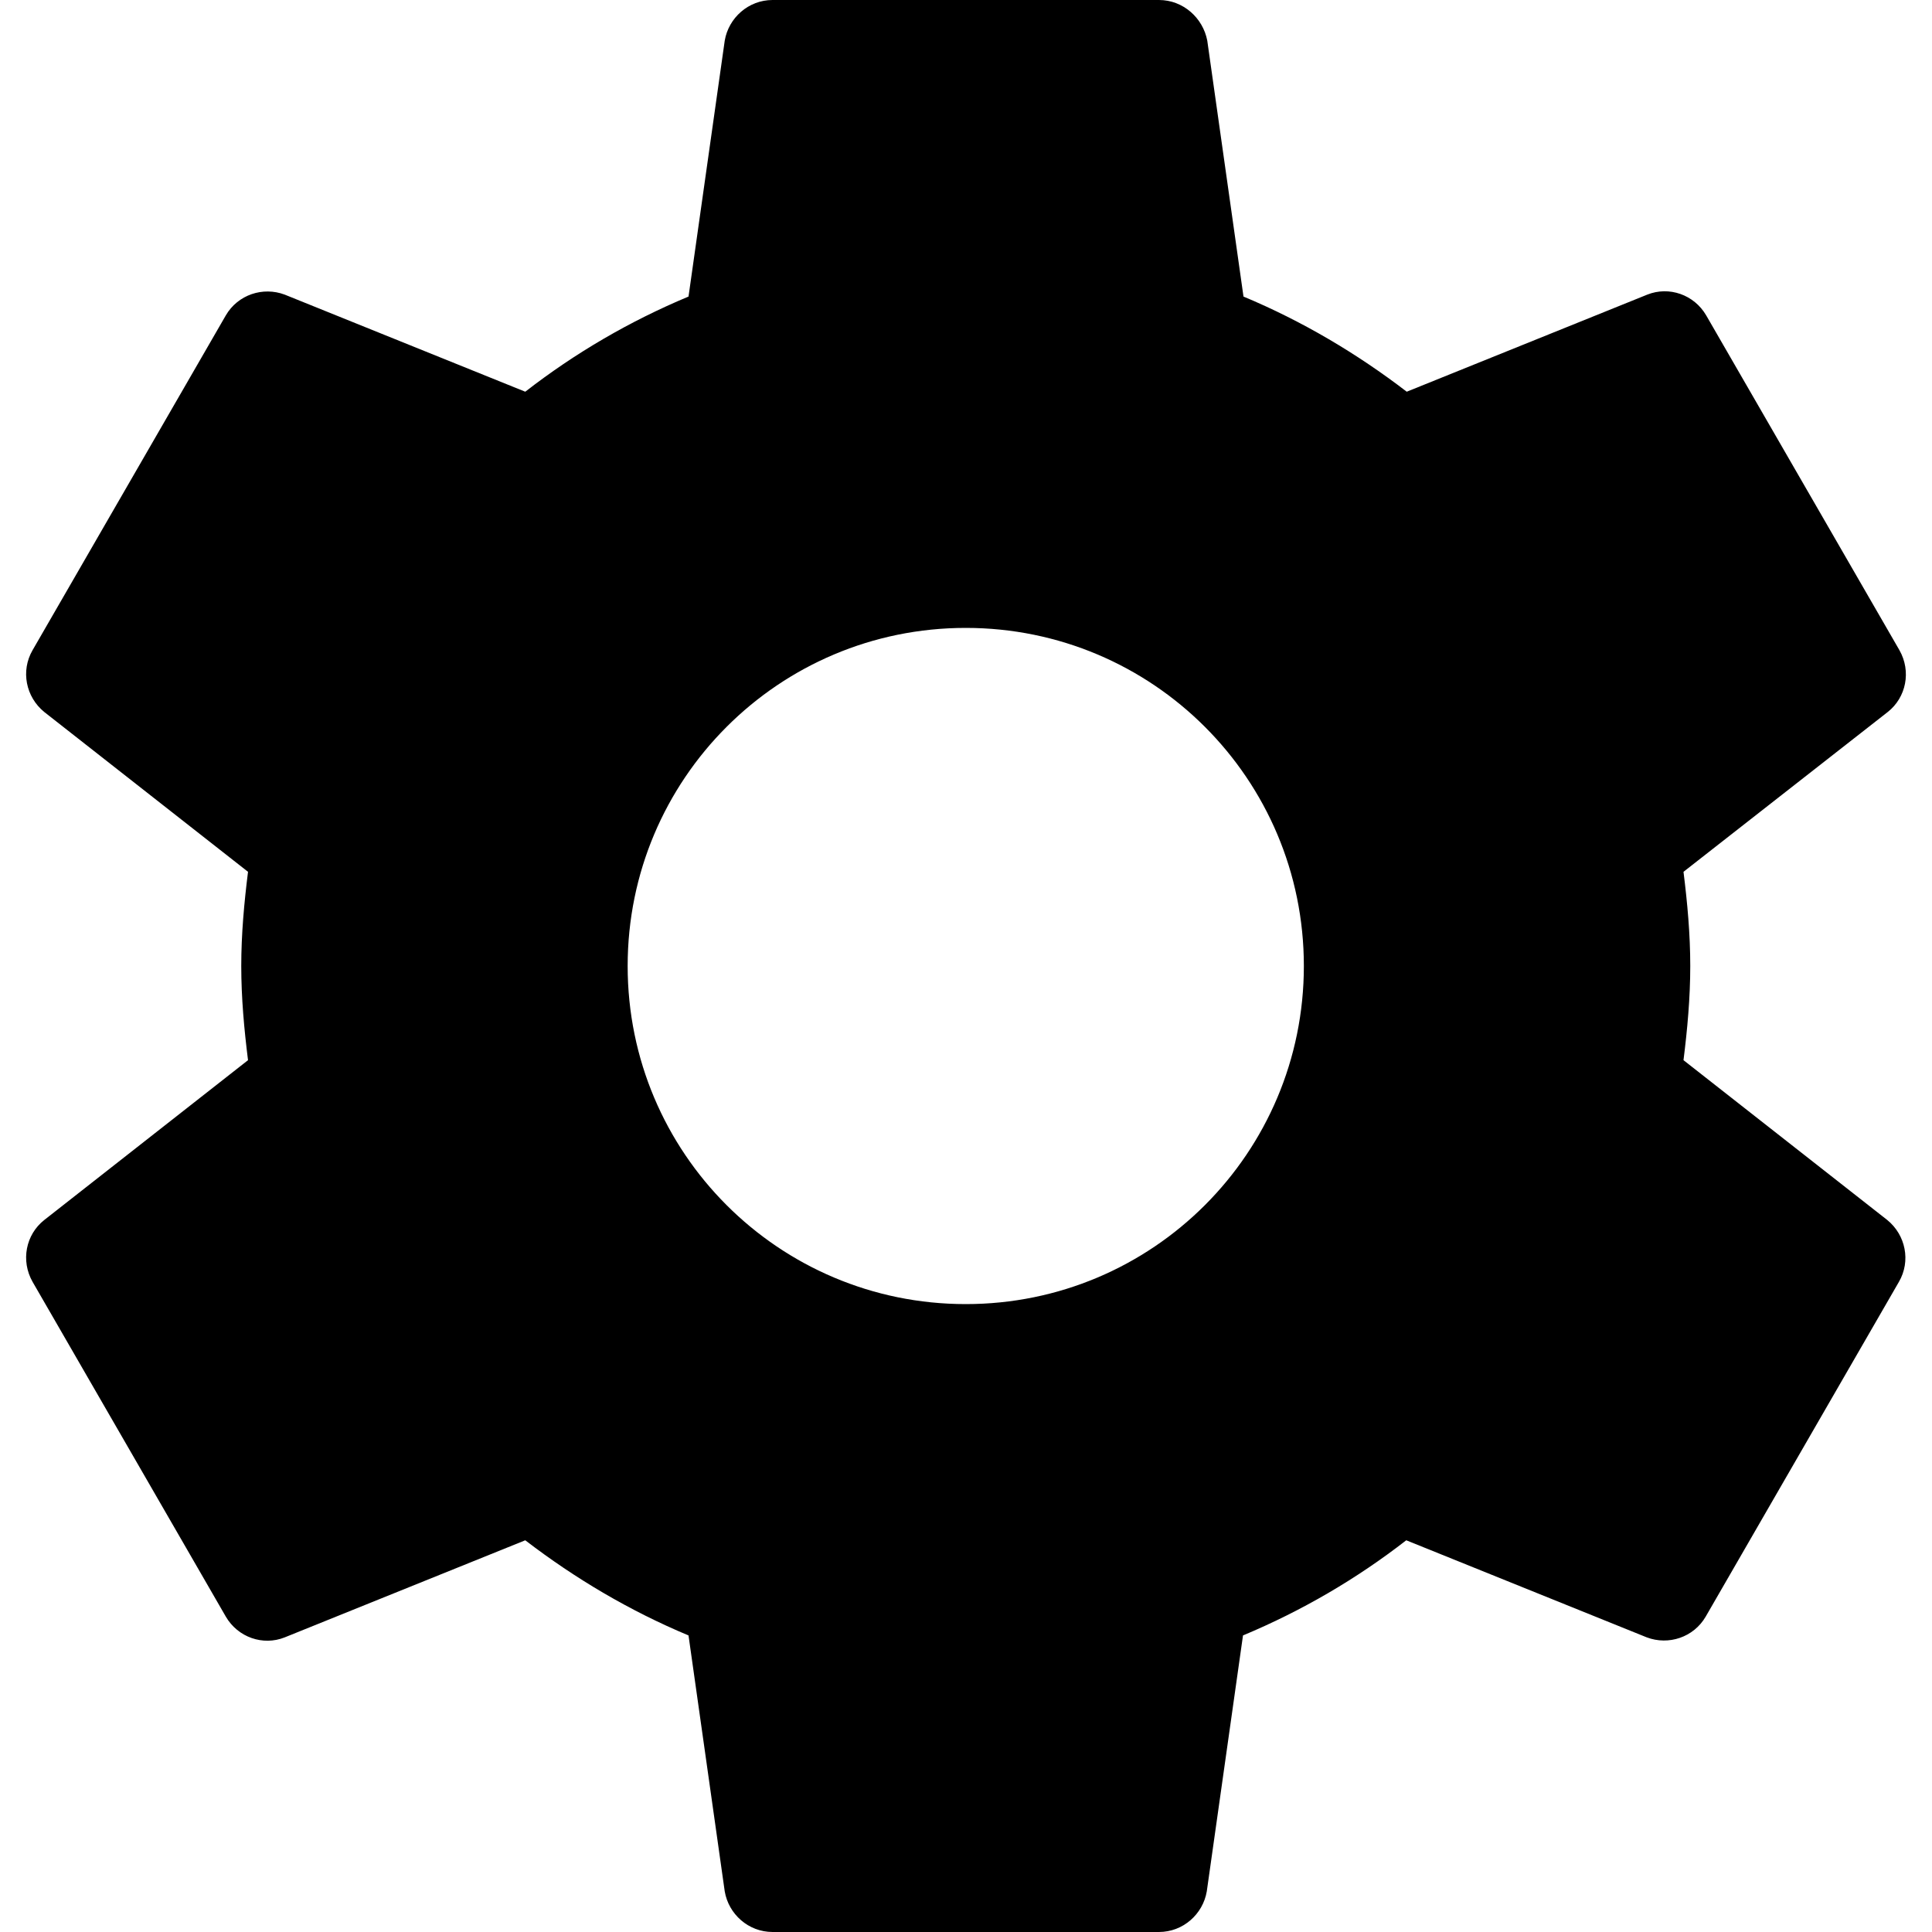
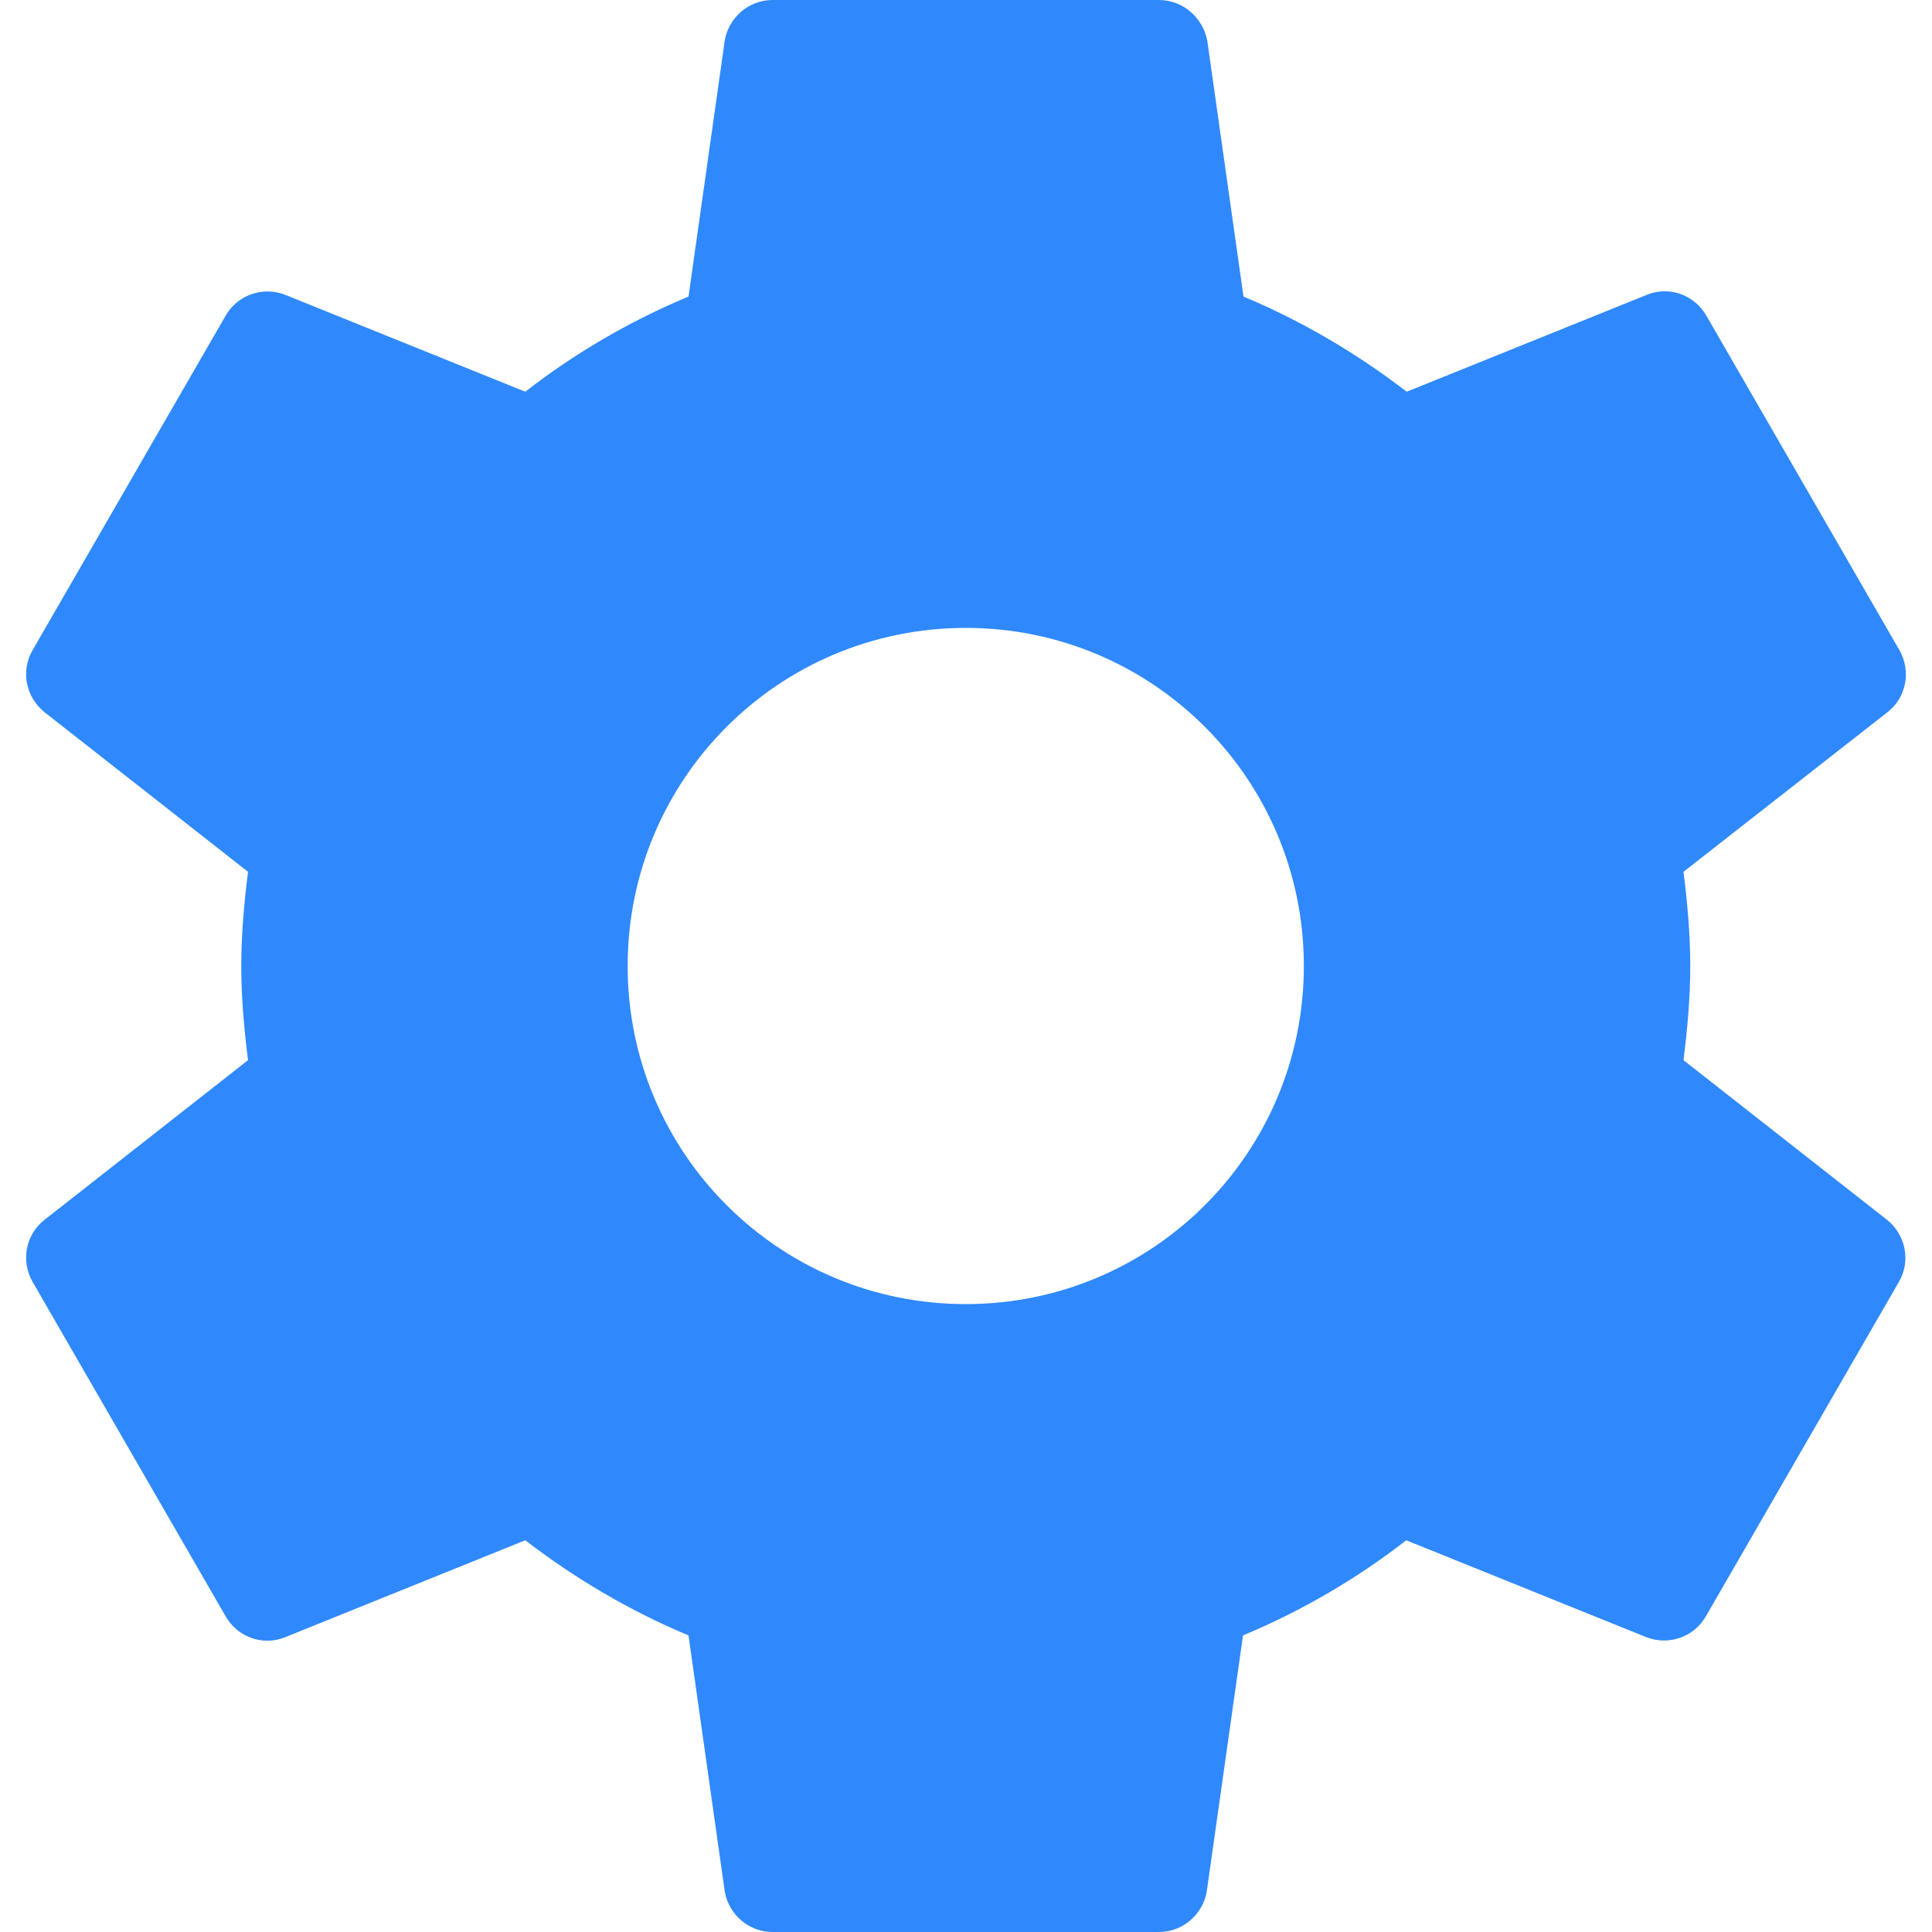
<svg xmlns="http://www.w3.org/2000/svg" version="1.1" id="Capa_1" x="0px" y="0px" viewBox="0 0 426.667 426.667" style="enable-background:new 0 0 426.667 426.667;" xml:space="preserve">
  <g>
    <g>
-       <path d="M416.8,269.44l-45.013-35.307c0.853-6.827,1.493-13.76,1.493-20.8s-0.64-13.973-1.493-20.8l45.12-35.307    c4.053-3.2,5.227-8.96,2.56-13.653L376.8,69.653c-2.667-4.587-8.213-6.507-13.013-4.587l-53.12,21.44    c-10.987-8.427-23.04-15.573-36.053-21.013l-8-56.533C265.653,3.947,261.28,0,255.947,0h-85.333c-5.333,0-9.707,3.947-10.56,8.96    l-8,56.533c-13.013,5.44-25.067,12.48-36.053,21.013l-53.12-21.44c-4.8-1.813-10.347,0-13.013,4.587L7.2,143.573    c-2.667,4.587-1.493,10.347,2.56,13.653l45.013,35.307c-0.853,6.827-1.493,13.76-1.493,20.8s0.64,13.973,1.493,20.8L9.76,269.44    c-4.053,3.2-5.227,8.96-2.56,13.653l42.667,73.92c2.667,4.587,8.213,6.507,13.013,4.587L116,340.16    c10.987,8.427,23.04,15.573,36.053,21.013l8,56.533c0.853,5.013,5.227,8.96,10.56,8.96h85.333c5.333,0,9.707-3.947,10.56-8.96    l8-56.533c13.013-5.44,25.067-12.48,36.053-21.013l53.12,21.44c4.8,1.813,10.347,0,13.013-4.587l42.667-73.92    C422.027,278.507,420.853,272.747,416.8,269.44z M213.28,288c-41.28,0-74.667-33.387-74.667-74.667S172,138.667,213.28,138.667    s74.667,33.387,74.667,74.667S254.56,288,213.28,288z" />
+       <path fill="#2F89FC" d="M416.8,269.44l-45.013-35.307c0.853-6.827,1.493-13.76,1.493-20.8s-0.64-13.973-1.493-20.8l45.12-35.307    c4.053-3.2,5.227-8.96,2.56-13.653L376.8,69.653c-2.667-4.587-8.213-6.507-13.013-4.587l-53.12,21.44    c-10.987-8.427-23.04-15.573-36.053-21.013l-8-56.533C265.653,3.947,261.28,0,255.947,0h-85.333c-5.333,0-9.707,3.947-10.56,8.96    l-8,56.533c-13.013,5.44-25.067,12.48-36.053,21.013l-53.12-21.44c-4.8-1.813-10.347,0-13.013,4.587L7.2,143.573    c-2.667,4.587-1.493,10.347,2.56,13.653l45.013,35.307c-0.853,6.827-1.493,13.76-1.493,20.8s0.64,13.973,1.493,20.8L9.76,269.44    c-4.053,3.2-5.227,8.96-2.56,13.653l42.667,73.92c2.667,4.587,8.213,6.507,13.013,4.587L116,340.16    c10.987,8.427,23.04,15.573,36.053,21.013l8,56.533c0.853,5.013,5.227,8.96,10.56,8.96h85.333c5.333,0,9.707-3.947,10.56-8.96    l8-56.533c13.013-5.44,25.067-12.48,36.053-21.013l53.12,21.44c4.8,1.813,10.347,0,13.013-4.587l42.667-73.92    C422.027,278.507,420.853,272.747,416.8,269.44z M213.28,288c-41.28,0-74.667-33.387-74.667-74.667S172,138.667,213.28,138.667    s74.667,33.387,74.667,74.667S254.56,288,213.28,288z" />
    </g>
  </g>
  <g>
</g>
  <g>
</g>
  <g>
</g>
  <g>
</g>
  <g>
</g>
  <g>
</g>
  <g>
</g>
  <g>
</g>
  <g>
</g>
  <g>
</g>
  <g>
</g>
  <g>
</g>
  <g>
</g>
  <g>
</g>
  <g>
</g>
</svg>
